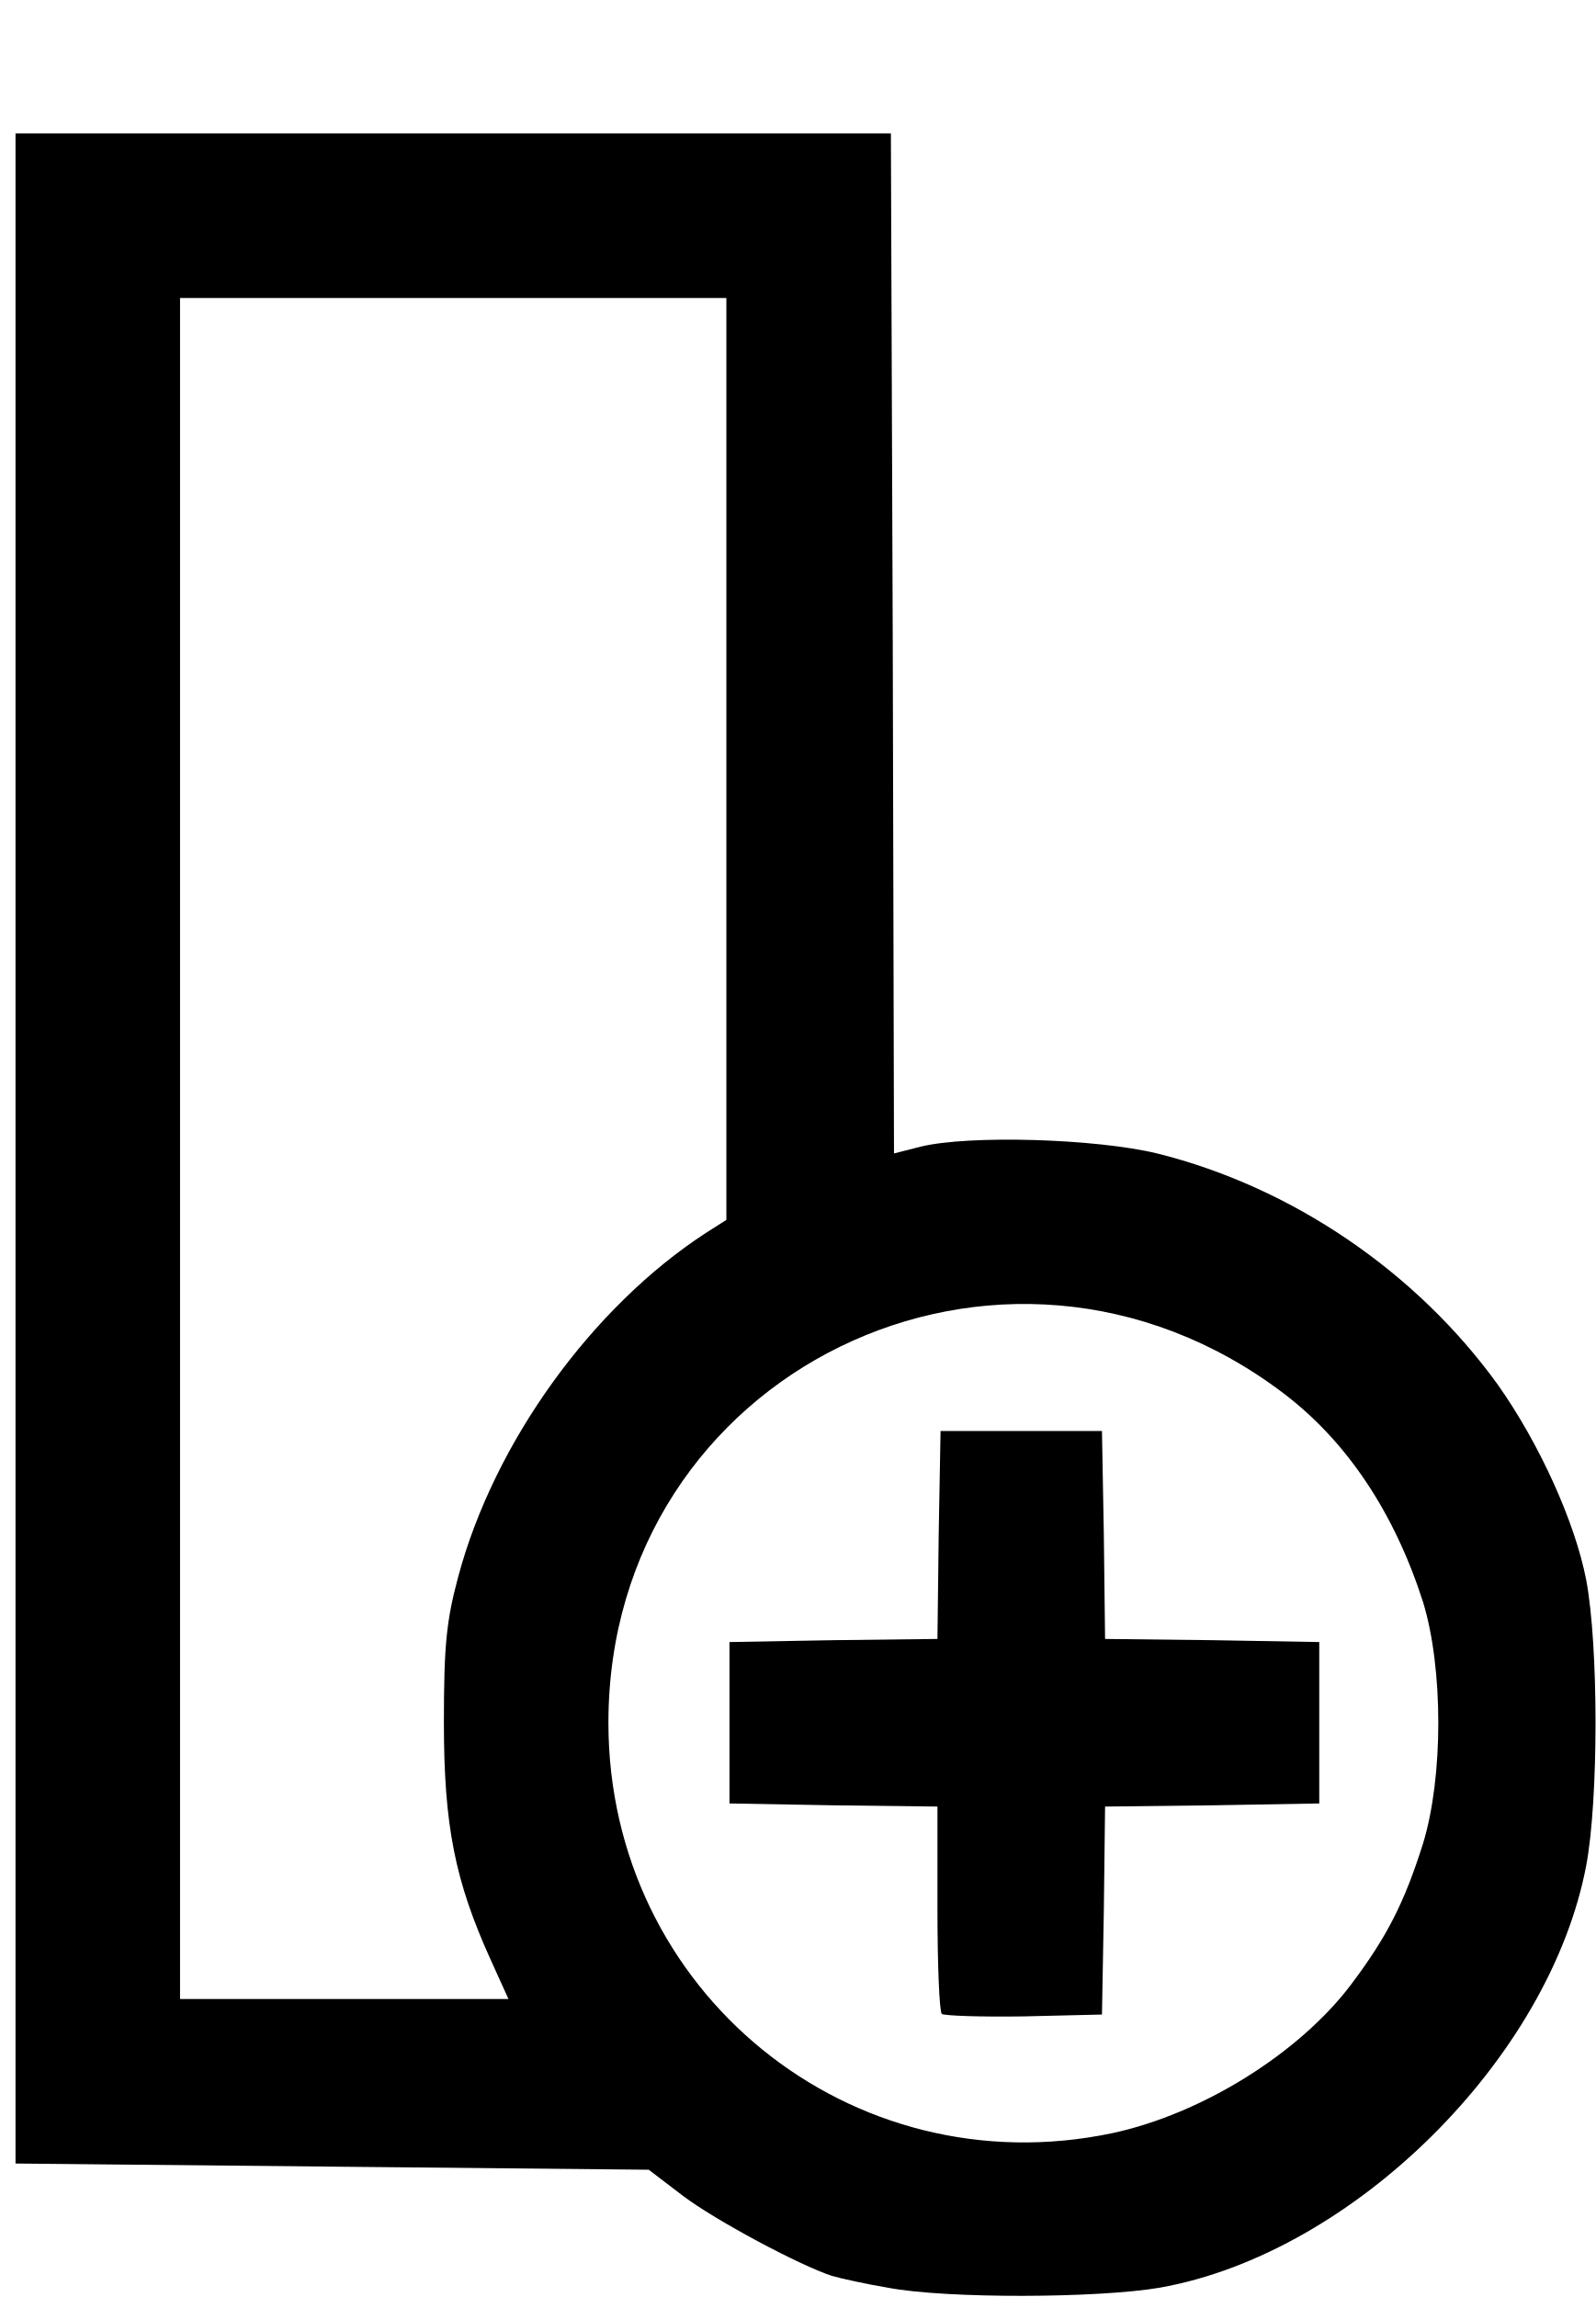
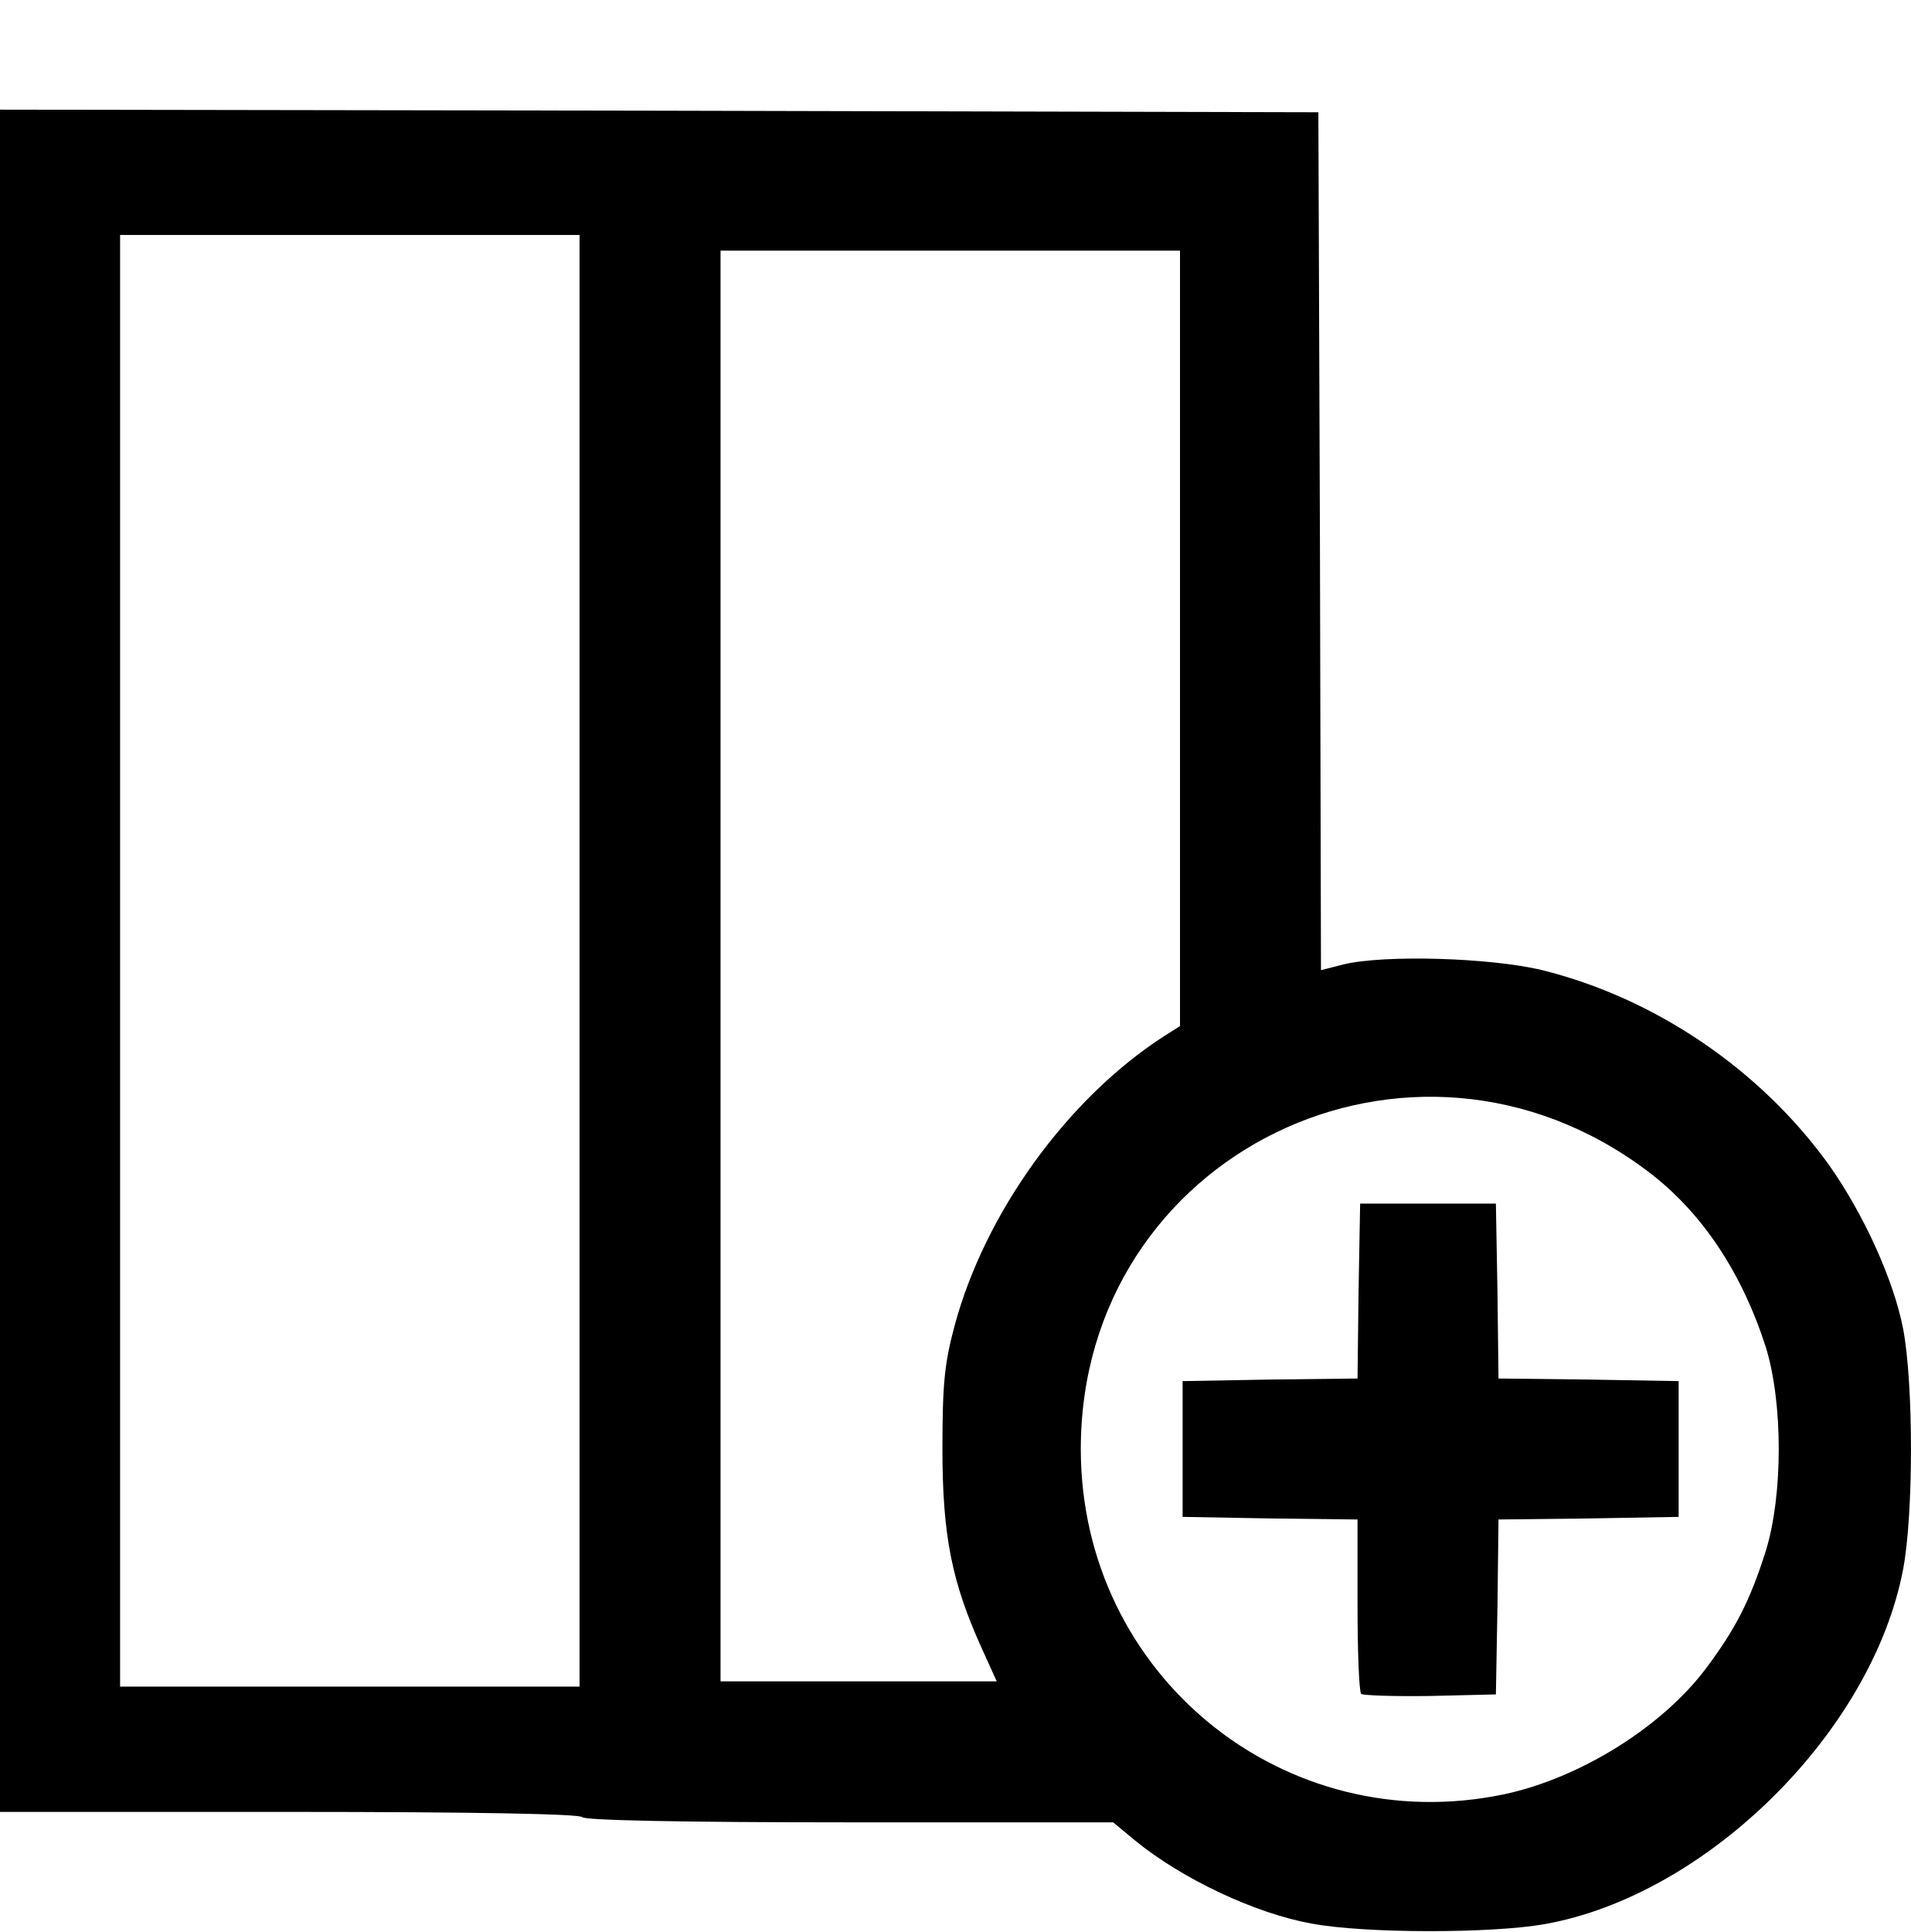
- <svg xmlns="http://www.w3.org/2000/svg" version="1.0" width="257px" height="370px" viewBox="0 0 2570 3700" preserveAspectRatio="xMidYMid meet">
+ <svg xmlns="http://www.w3.org/2000/svg" version="1.0" width="366px" height="370px" viewBox="0 0 3660 3700" preserveAspectRatio="xMidYMid meet">
  <g id="layer1" fill="#000000" stroke="none">
-     <path d="M1430 3685 c-36 -6 -76 -15 -90 -19 -52 -17 -187 -89 -240 -129 l-55 -42 -510 -5 -510 -5 0 -1635 0 -1635 705 0 705 0 3 821 2 822 43 -11 c78 -19 282 -13 381 11 217 54 418 191 549 373 67 95 124 221 142 314 20 106 20 354 0 460 -59 311 -376 625 -687 680 -99 17 -344 18 -438 0z m362 -249 c144 -31 300 -128 384 -239 58 -77 86 -132 116 -227 33 -107 33 -283 0 -390 -46 -143 -122 -258 -225 -336 -453 -343 -1087 -34 -1087 531 0 433 390 750 812 661z m-1002 -280 c-57 -126 -75 -215 -75 -381 0 -125 4 -164 23 -235 58 -217 216 -435 399 -554 l33 -21 0 -742 0 -743 -440 0 -440 0 0 1370 0 1370 264 0 265 0 -29 -64z" />
-     <path d="M1517 3244 c-4 -4 -7 -81 -7 -170 l0 -164 -167 -2 -168 -3 0 -130 0 -130 167 -3 168 -2 2 -168 3 -167 130 0 130 0 3 167 2 168 173 2 172 3 0 130 0 130 -172 3 -173 2 -2 168 -3 167 -126 3 c-69 1 -128 -1 -132 -4z" />
+     <path d="M2513 3684 c-108 -19 -250 -86 -340 -160 l-41 -34 -506 0 c-326 0 -507 -4 -511 -10 -4 -6 -202 -10 -561 -10 l-554 0 0 -1630 0 -1630 1263 2 1262 3 3 821 2 822 43 -11 c78 -19 282 -13 381 11 217 54 418 191 549 373 67 95 124 221 142 314 20 106 20 354 0 460 -59 311 -376 625 -687 680 -102 18 -344 18 -445 -1z m369 -248 c144 -31 300 -128 384 -239 58 -77 86 -132 116 -227 33 -107 33 -283 0 -390 -46 -143 -122 -258 -225 -336 -453 -343 -1087 -34 -1087 531 0 433 390 750 812 661z m-1772 -1596 l0 -1390 -440 0 -440 0 0 1390 0 1390 440 0 440 0 0 -1390z m770 1316 c-57 -126 -75 -215 -75 -381 0 -125 4 -164 23 -235 58 -217 216 -435 399 -554 l33 -21 0 -742 0 -743 -440 0 -440 0 0 1370 0 1370 264 0 265 0 -29 -64z" />
+     <path d="M2607 3244 c-4 -4 -7 -81 -7 -170 l0 -164 -167 -2 -168 -3 0 -130 0 -130 167 -3 168 -2 2 -168 3 -167 130 0 130 0 3 167 2 168 173 2 172 3 0 130 0 130 -172 3 -173 2 -2 168 -3 167 -126 3 c-69 1 -128 -1 -132 -4z" />
  </g>
</svg>
